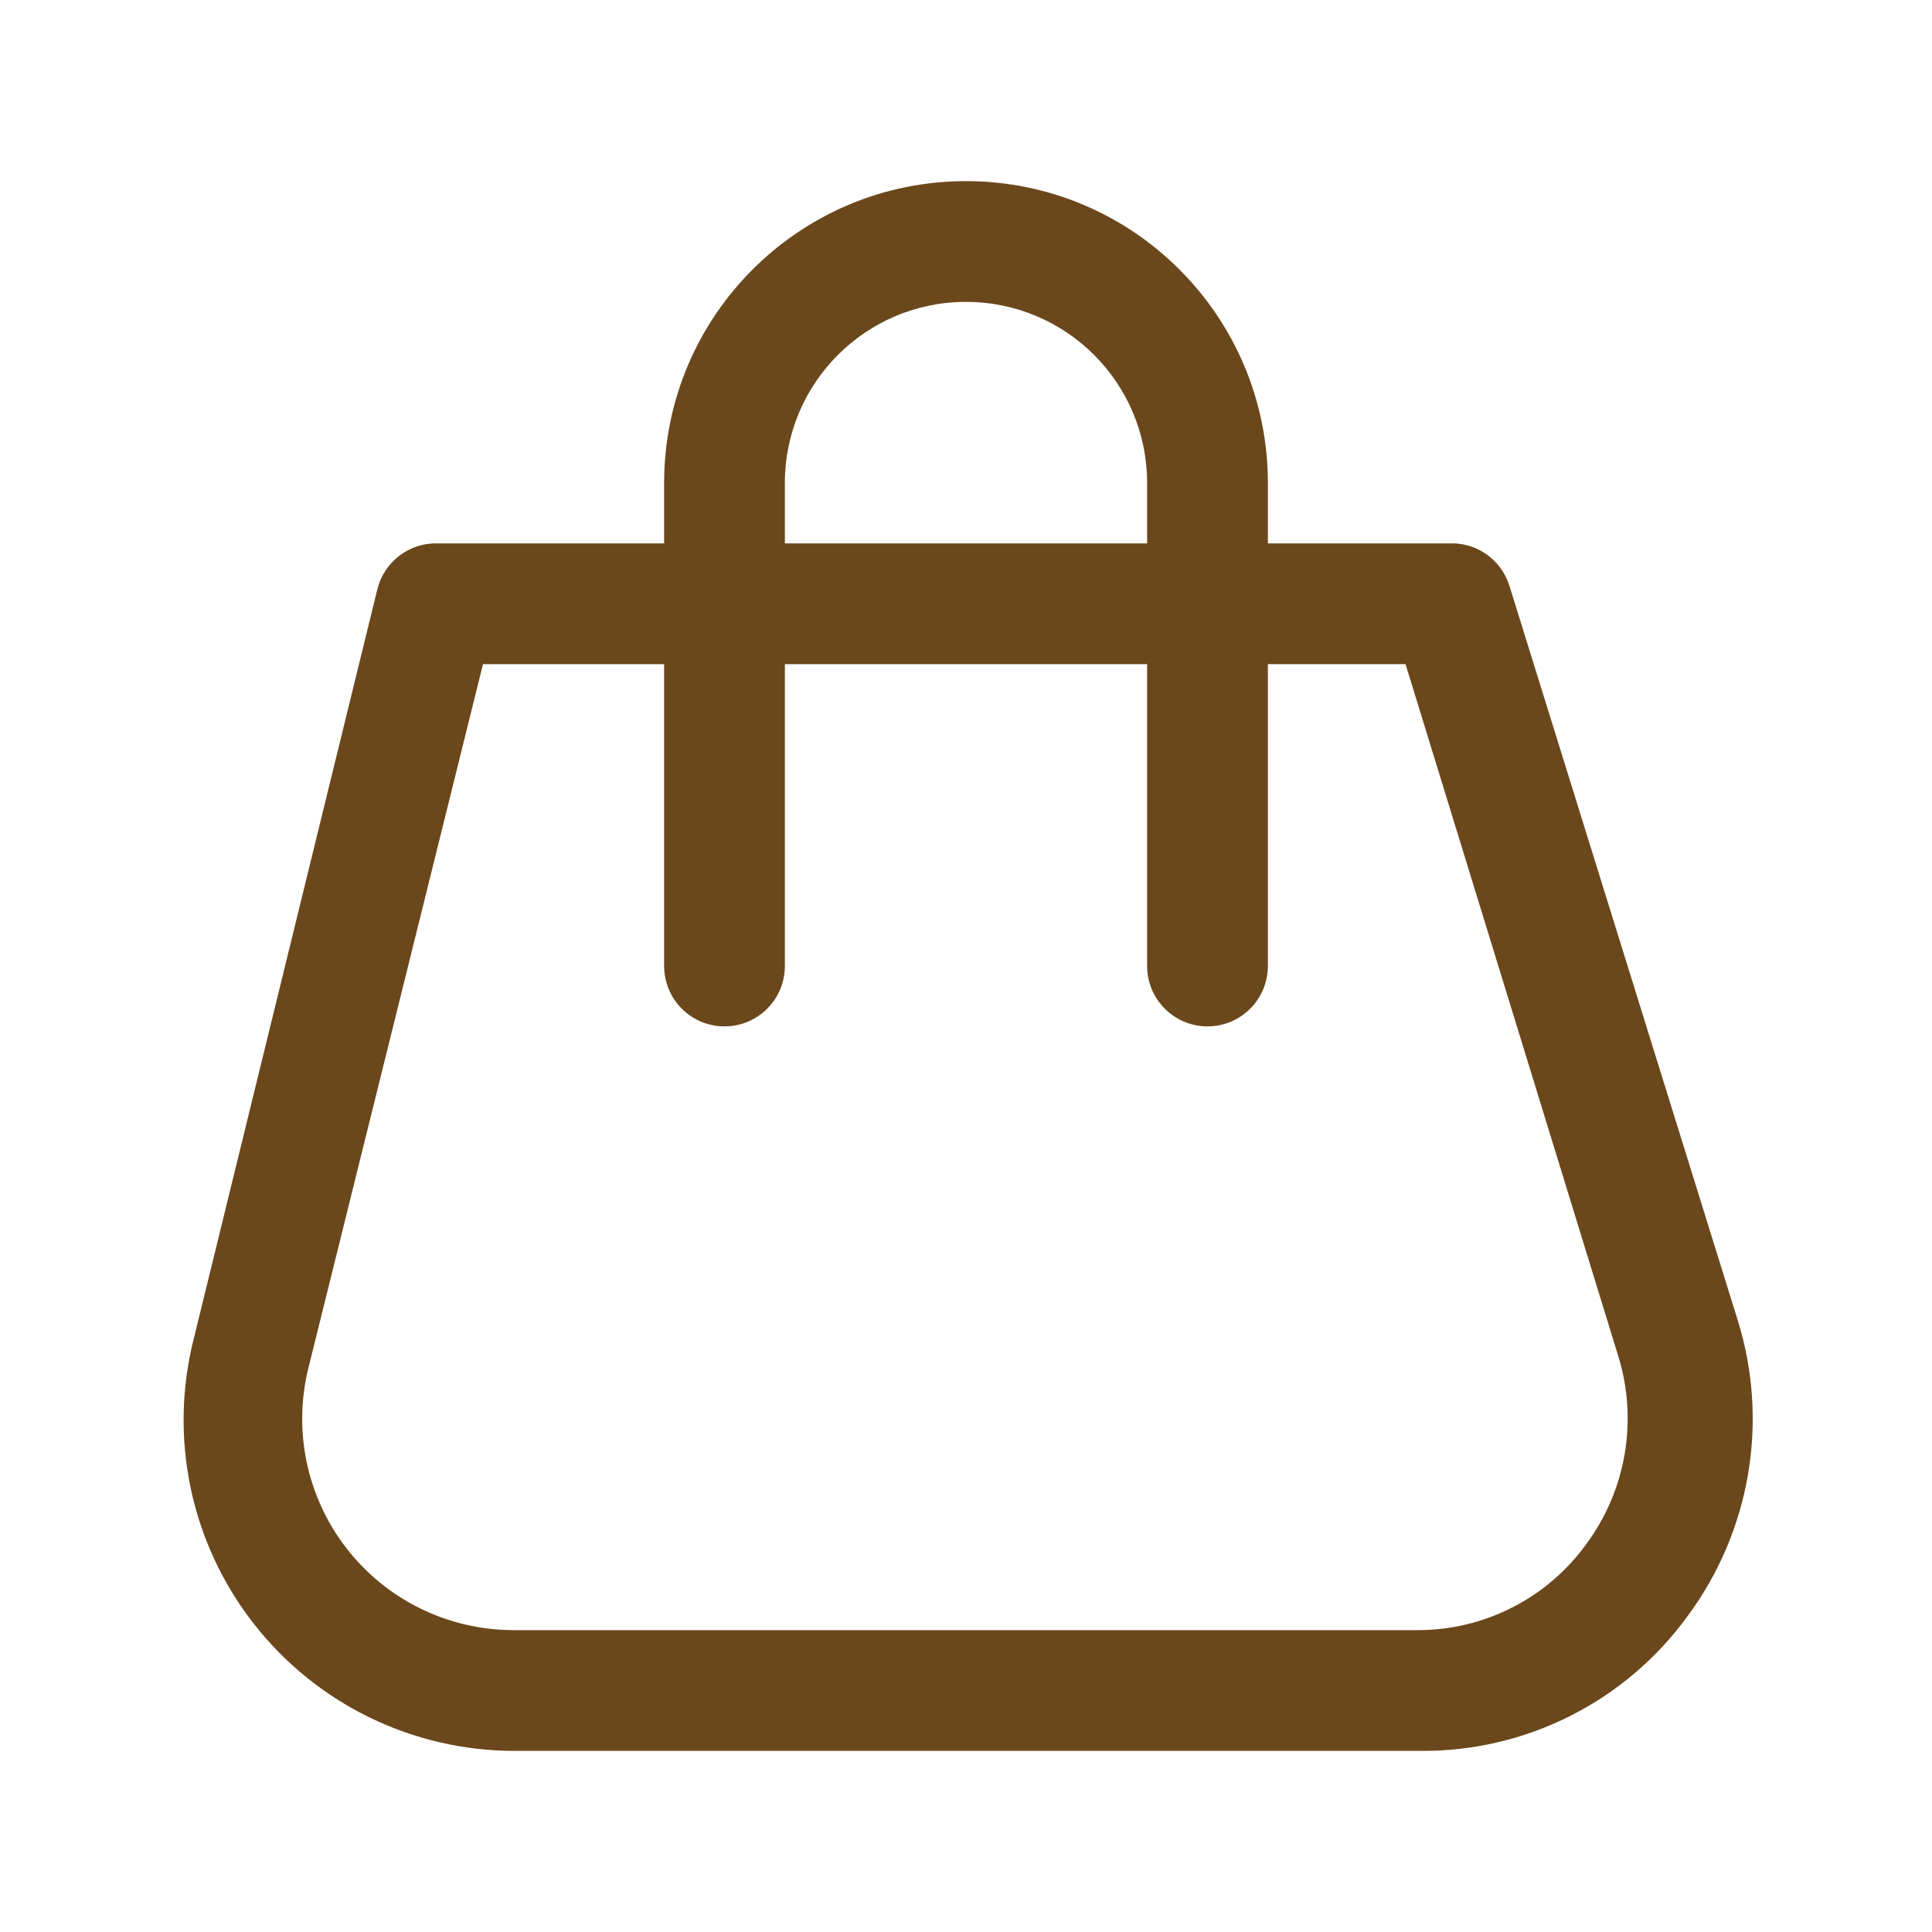
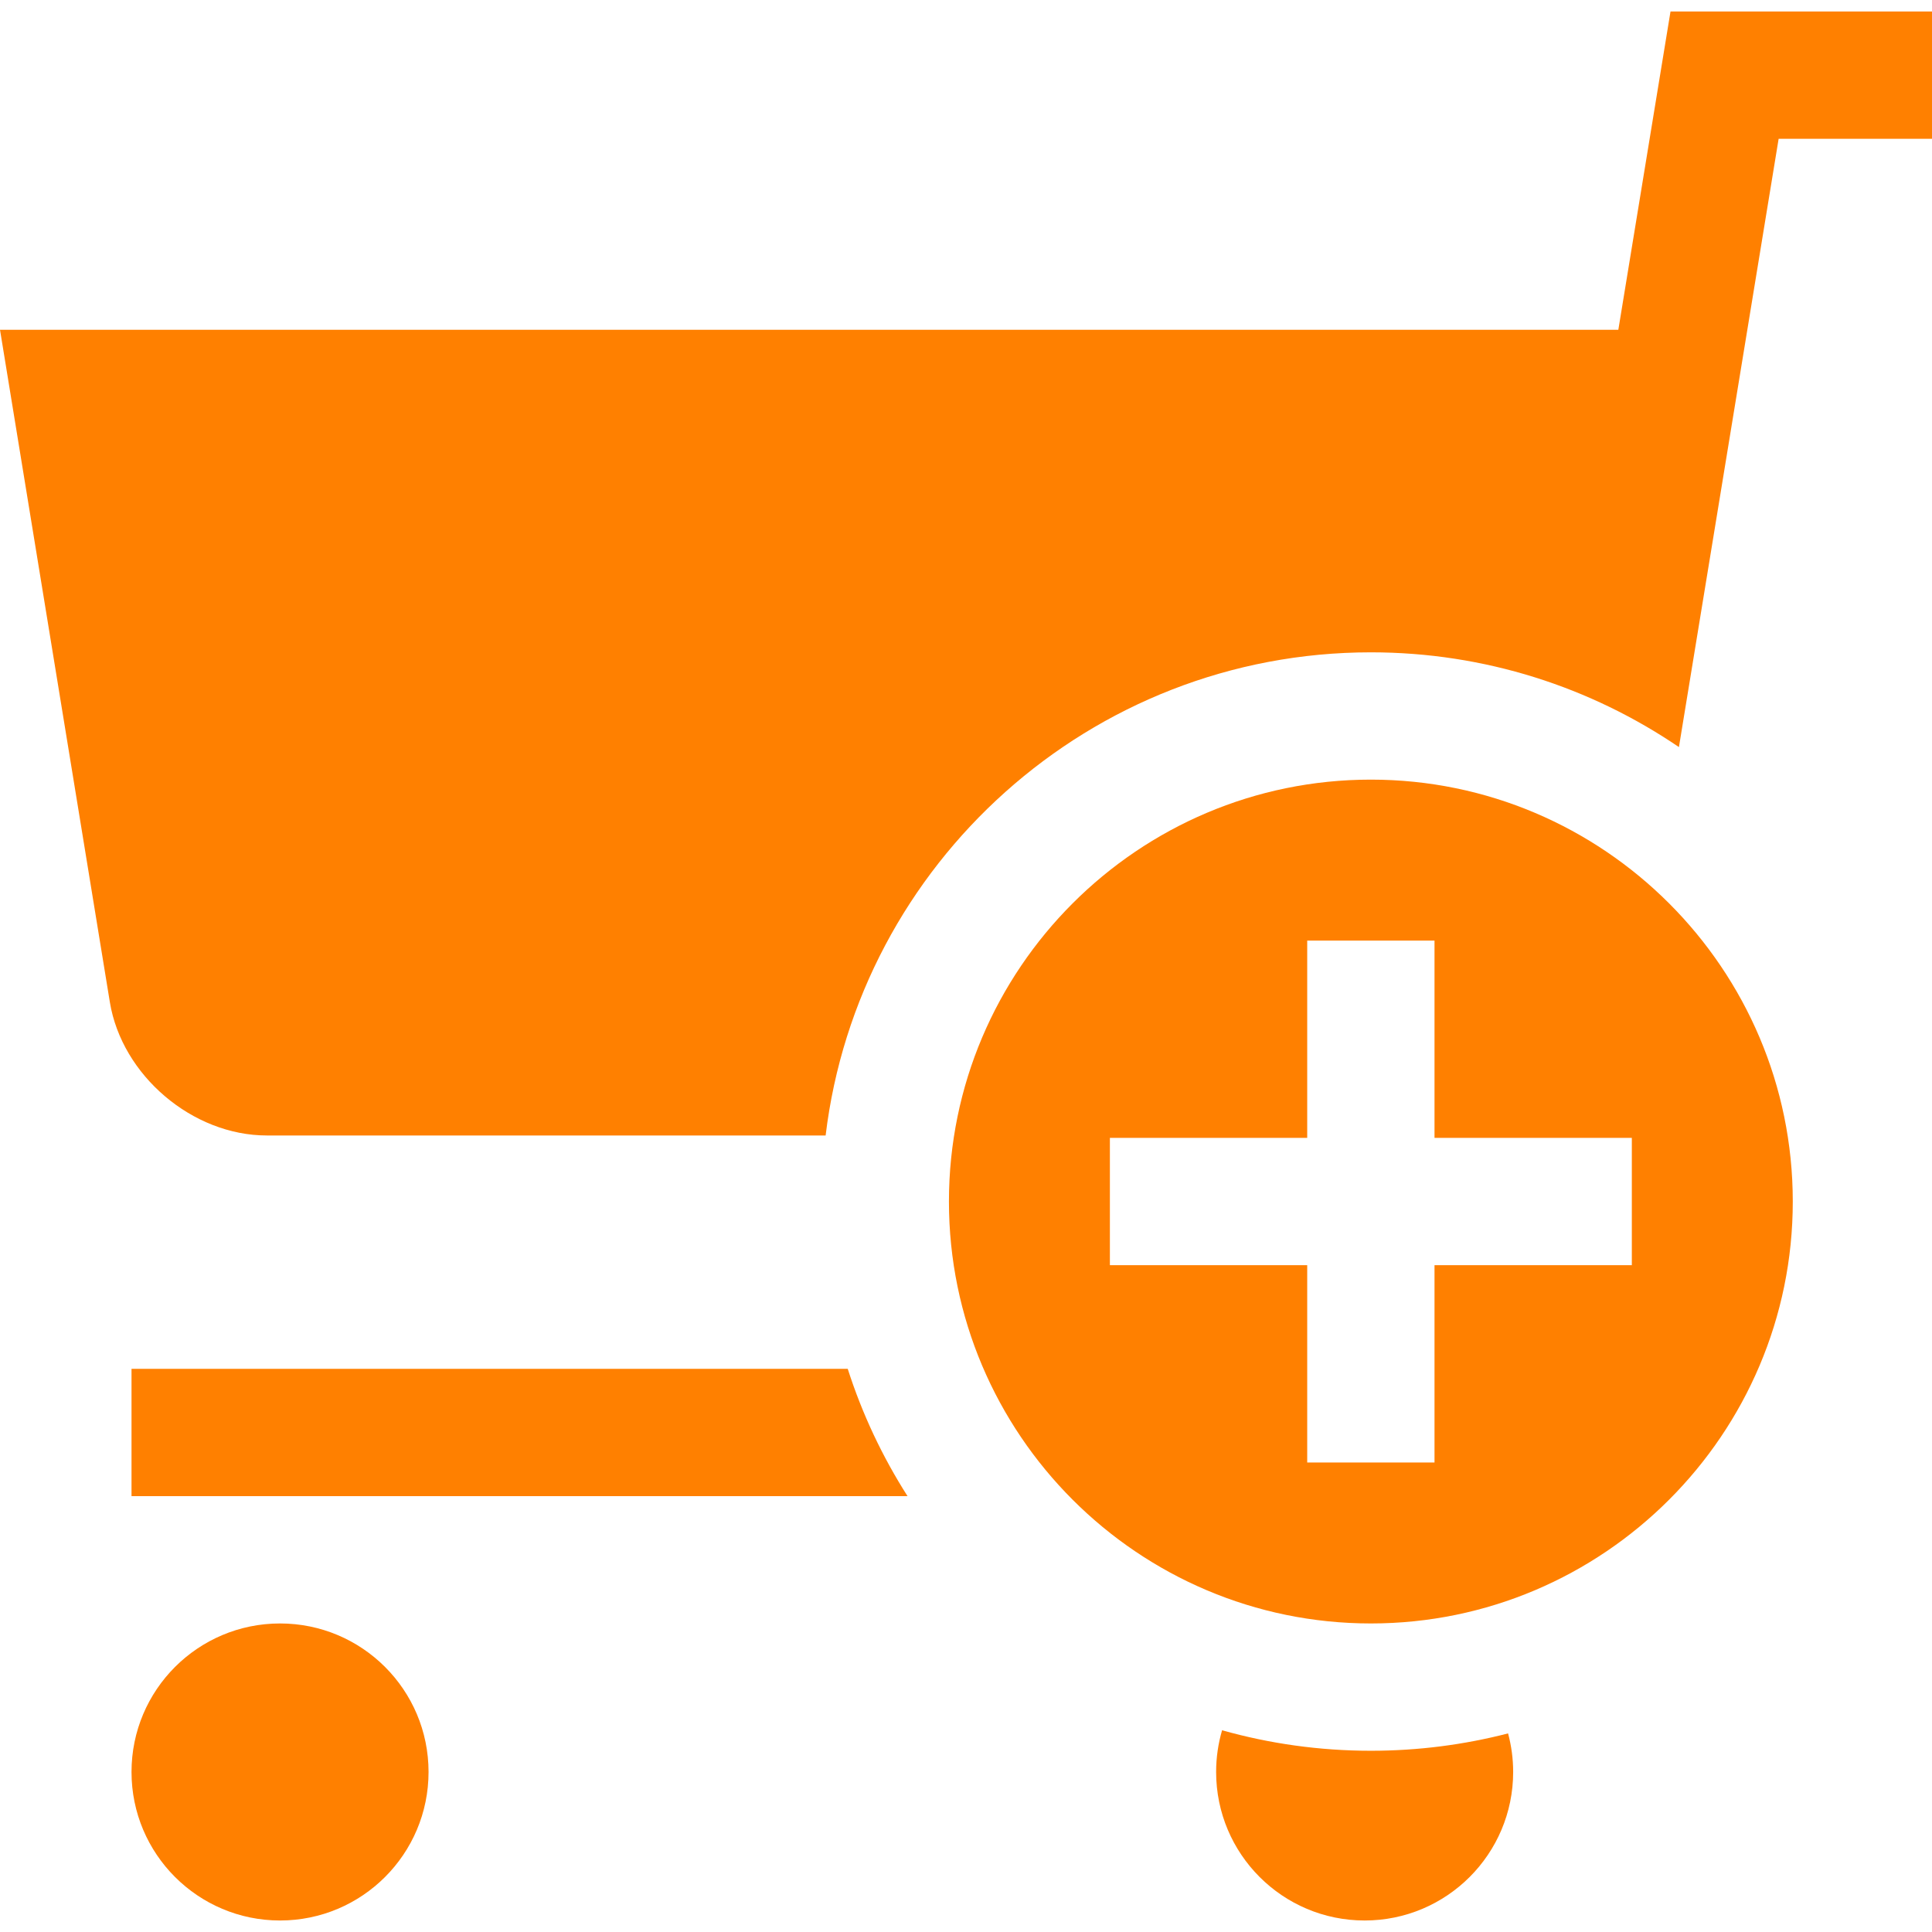
- <svg xmlns="http://www.w3.org/2000/svg" viewBox="0 0 32 32">
-   <defs>
-     <style>.cls-1{fill:none;}</style>
-   </defs>
-   <g data-name="Layer 2" id="Layer_2">
-     <path d="M23.52,29h-15a5.48,5.48,0,0,1-5.31-6.83L6.25,9.76a1,1,0,0,1,1-.76H24a1,1,0,0,1,1,.7l3.78,12.16a5.49,5.49,0,0,1-.83,4.91A5.41,5.41,0,0,1,23.52,29ZM8,11,5.11,22.65A3.5,3.5,0,0,0,8.48,27h15a3.44,3.44,0,0,0,2.79-1.42,3.5,3.5,0,0,0,.53-3.13L23.28,11Z" fill="#6b471c" />
-     <path d="M20,17a1,1,0,0,1-1-1V8a3,3,0,0,0-6,0v8a1,1,0,0,1-2,0V8A5,5,0,0,1,21,8v8A1,1,0,0,1,20,17Z" fill="#6b471c" />
-   </g>
-   <g id="frame">
-     <rect class="cls-1" height="32" width="32" />
+ <svg xmlns="http://www.w3.org/2000/svg" width="28px" height="28px" version="1.1" id="Layer_1" x="0px" y="0px" viewBox="0 0 455.297 455.297">
+   <g>
+     <circle fill="#ff8000" cx="65.993" cy="417.586" r="35" />
+     <path fill="#ff8000" d="M30.993,322.586v30h182.879c-5.914-9.267-10.676-19.335-14.094-30H30.993z" />
+     <path fill="#ff8000" d="M323.059,183.727c-54.826,0-99.431,44.604-99.431,99.429s44.604,99.429,99.431,99.429   c54.825,0,99.429-44.604,99.429-99.429S377.884,183.727,323.059,183.727z M384.559,298.157h-46.5v46.5h-30v-46.5h-46.5v-30h46.5   v-46.5h30v46.5h46.5V298.157z" />
+     <path fill="#ff8000" d="M393.673,2.711l-12.294,75H0l25.888,158.454c2.833,17.282,19.479,31.422,36.992,31.422h131.688   c7.715-64.052,62.392-113.859,128.49-113.859c26.887,0,51.884,8.244,72.6,22.333l23.496-143.349h36.142v-30H393.673z" />
+     <path fill="#ff8000" d="M323.059,412.586c-12.147,0-23.907-1.686-35.062-4.829c-0.912,3.118-1.404,6.416-1.404,9.829c0,19.33,15.67,35,35,35   c19.33,0,35-15.67,35-35c0-3.145-0.421-6.19-1.2-9.089C345.054,411.166,334.219,412.586,323.059,412.586z" />
  </g>
</svg>
